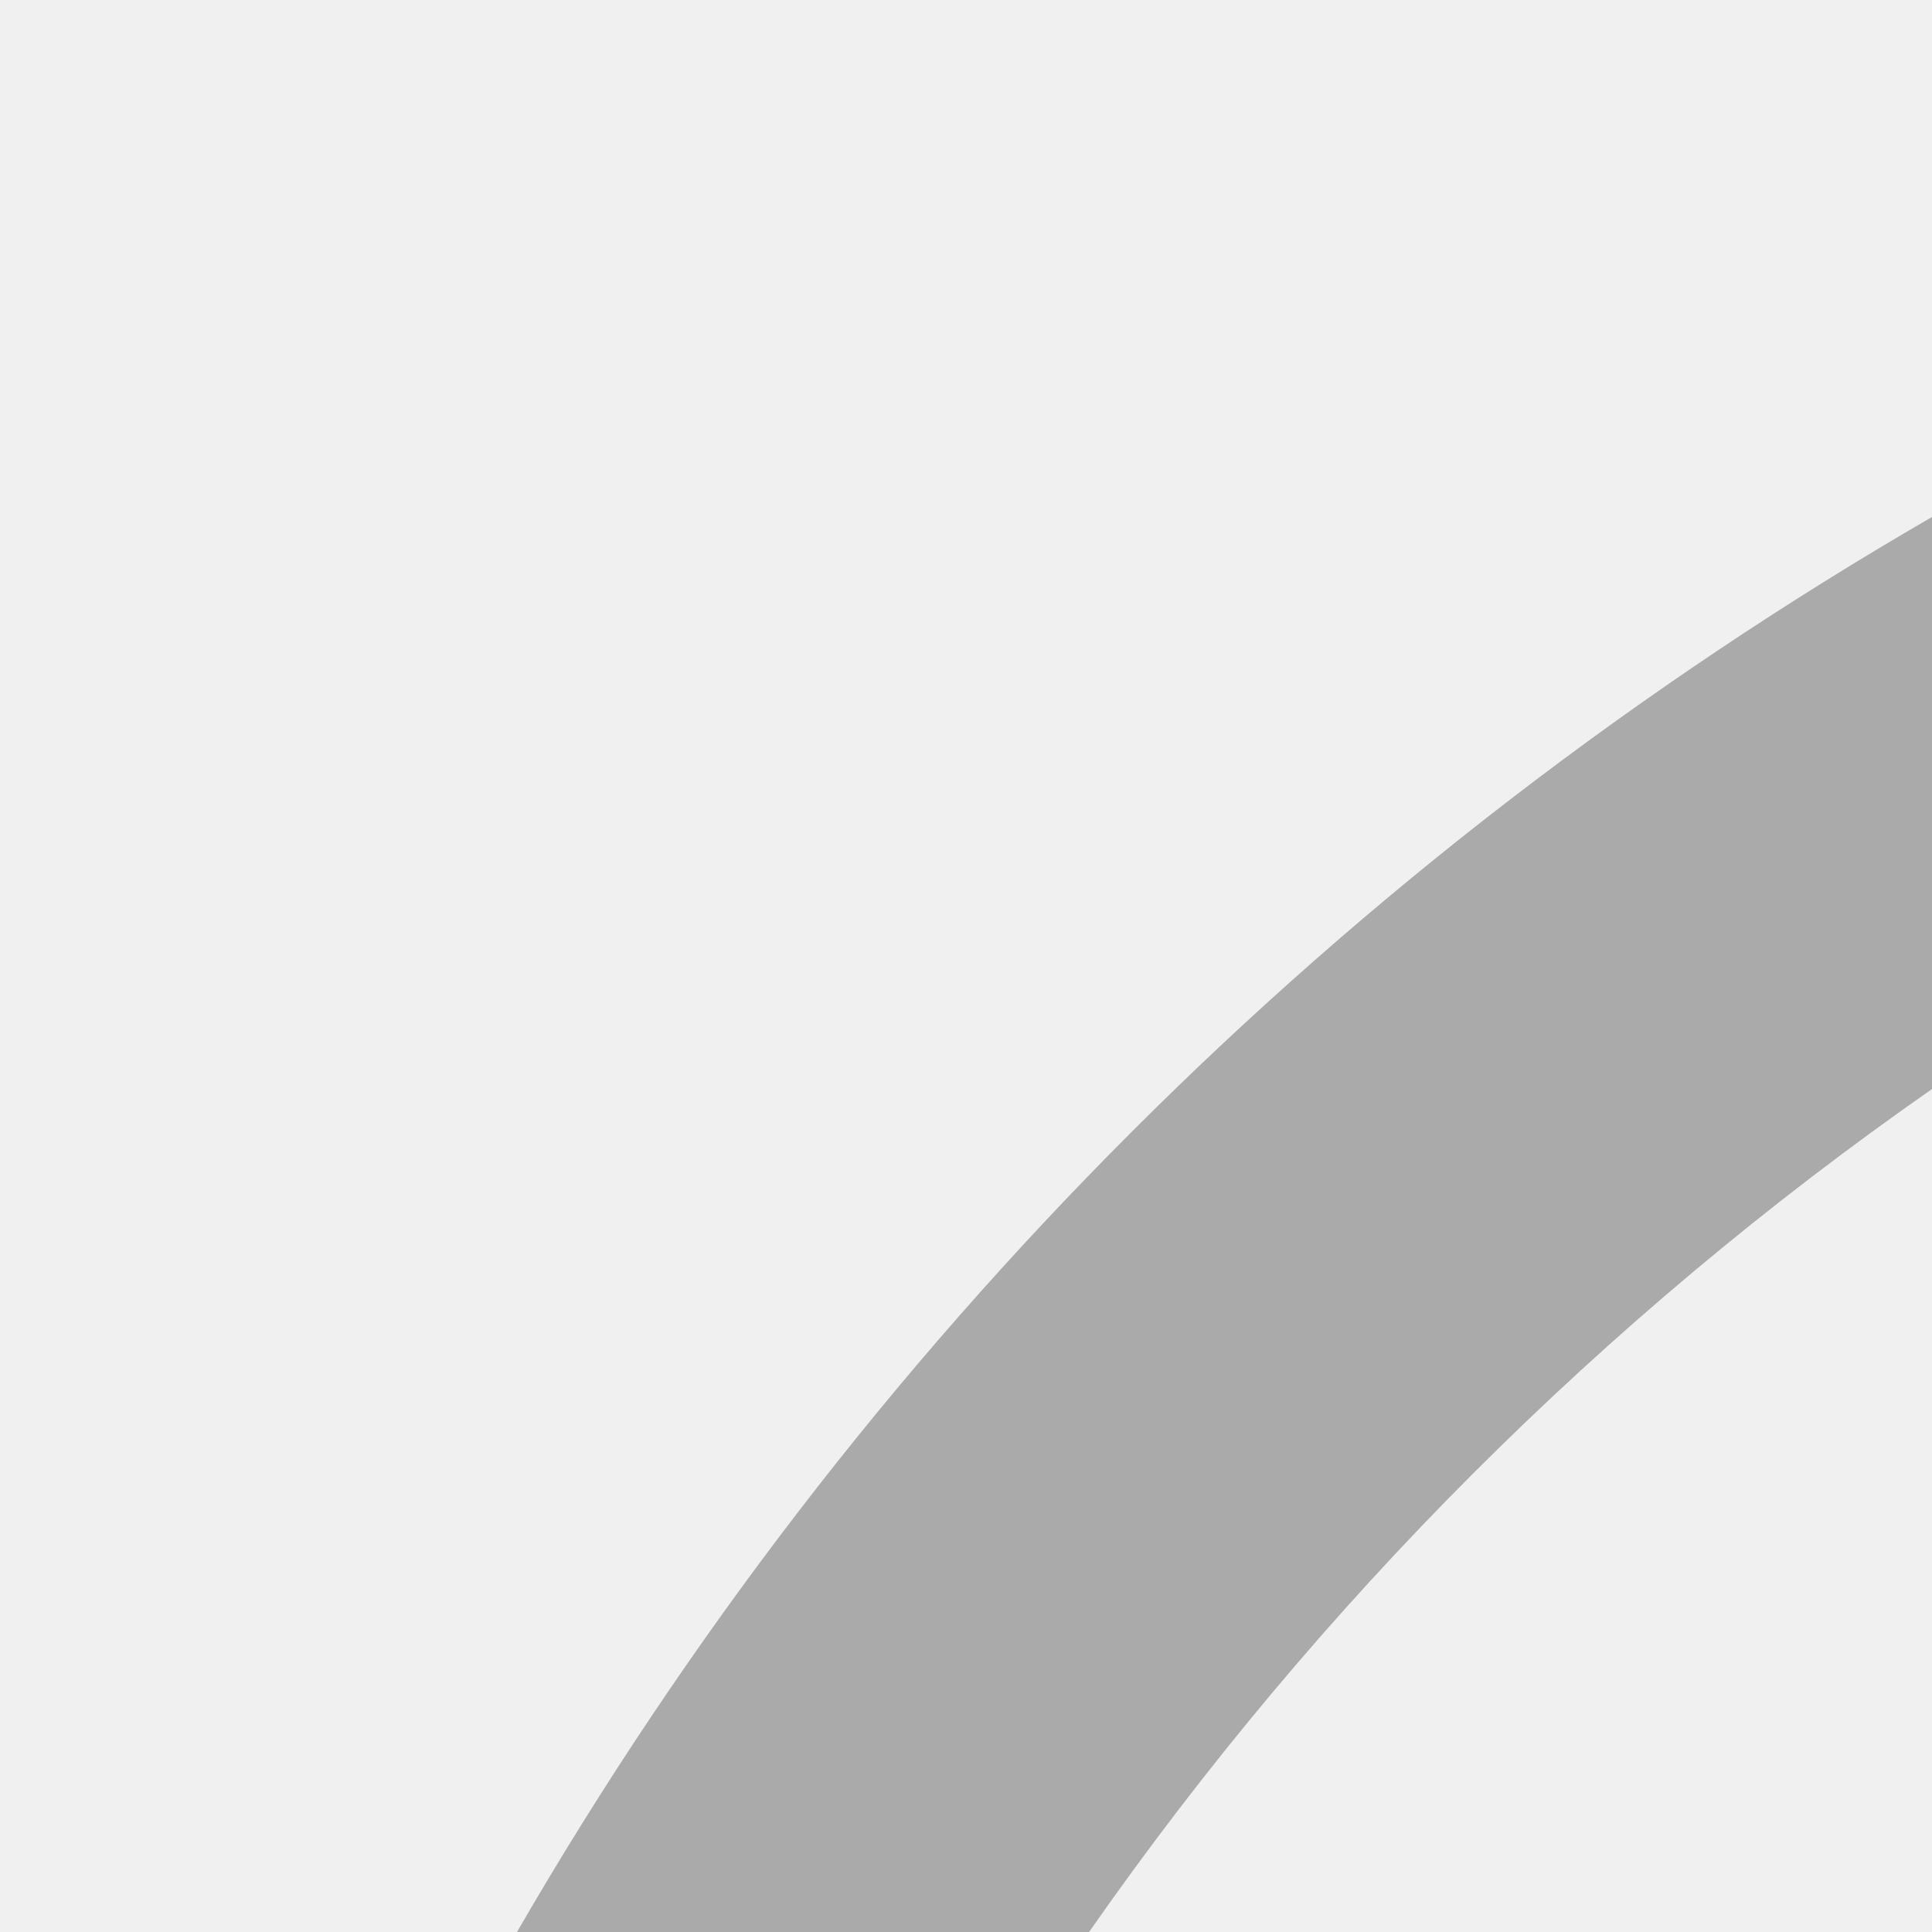
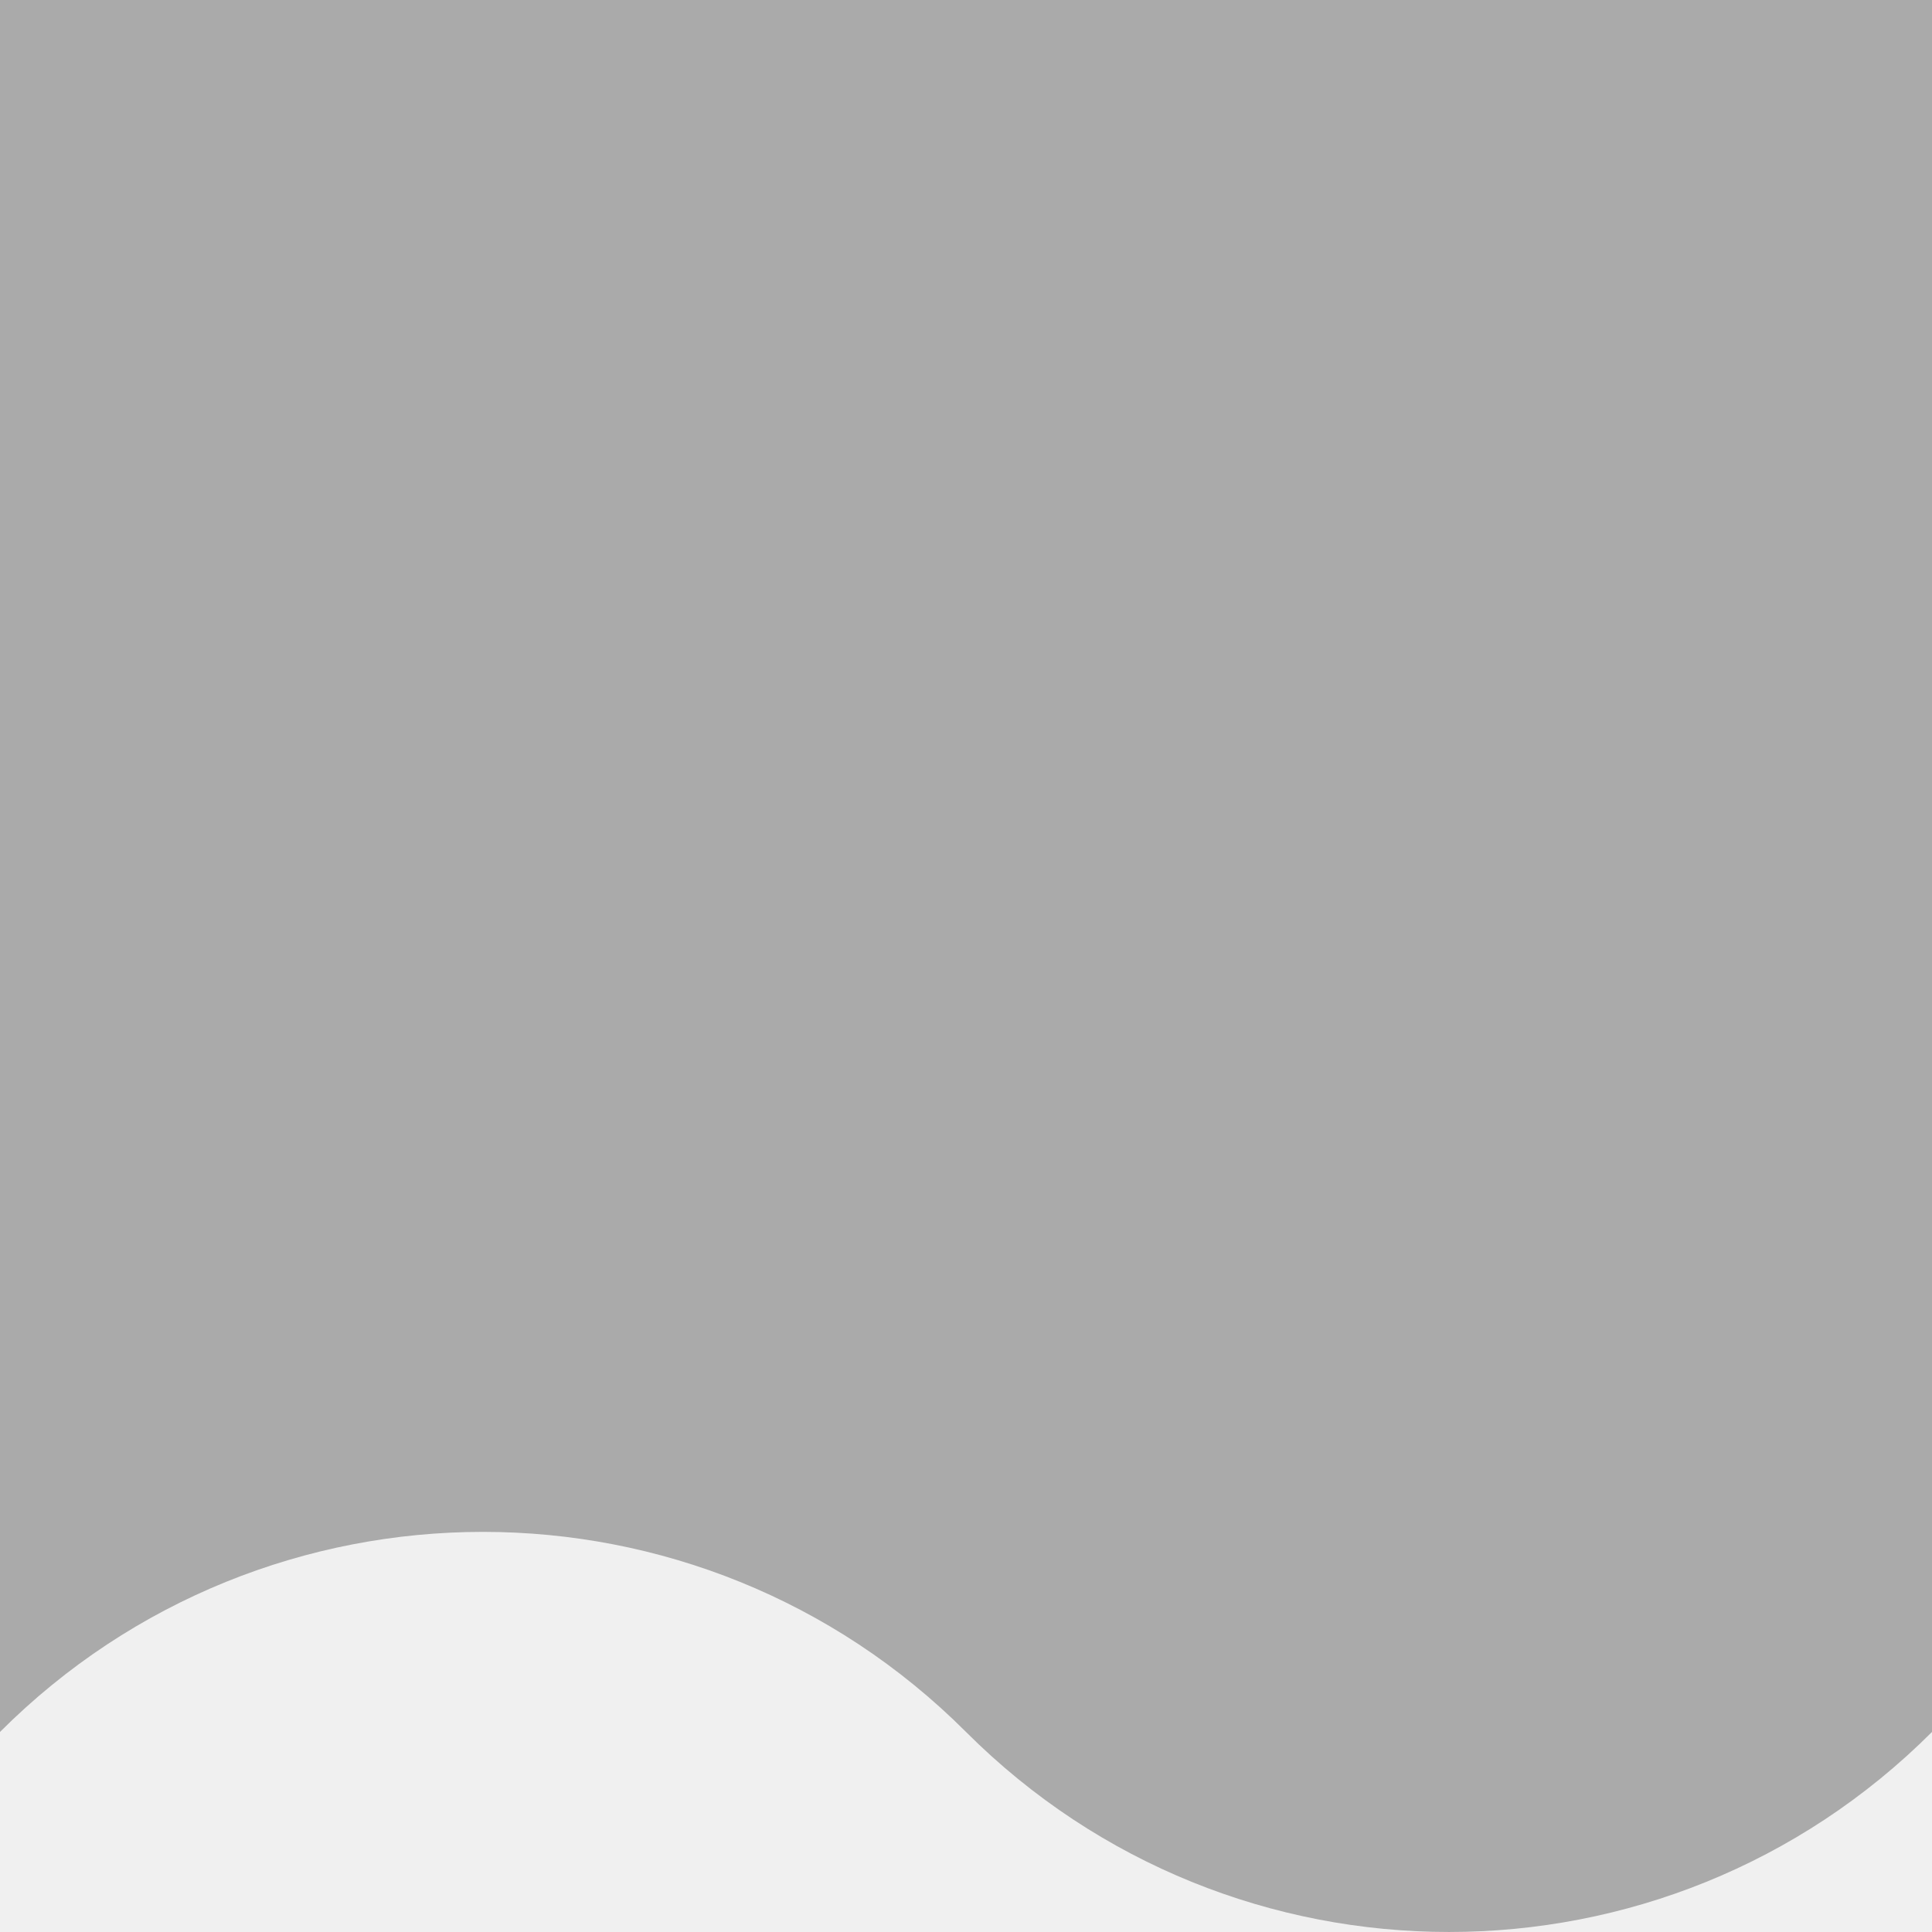
<svg xmlns="http://www.w3.org/2000/svg" version="1.1" id="layer1" x="0px" y="0px" viewBox="0 0 200 200" enable-background="new 0 0 200 200" xml:space="preserve">
  <g>
    <rect class="color1" fill="#FFFFFF" fill-opacity="0" width="200" height="200" />
-     <path class="color0" fill="#AAAAAA" d="M53.518,200h59.223c23.702-33.98,53.278-63.559,87.26-87.262V53.518   C139.275,88.645,88.645,139.275,53.518,200z" />
+     <path class="color0" fill="#AAAAAA" d="M100,179.29c27.611,27.612,72.387,27.612,100,0V0H0v179.29C27.614,151.675,72.387,151.677,100,179.29z" />
  </g>
</svg>
